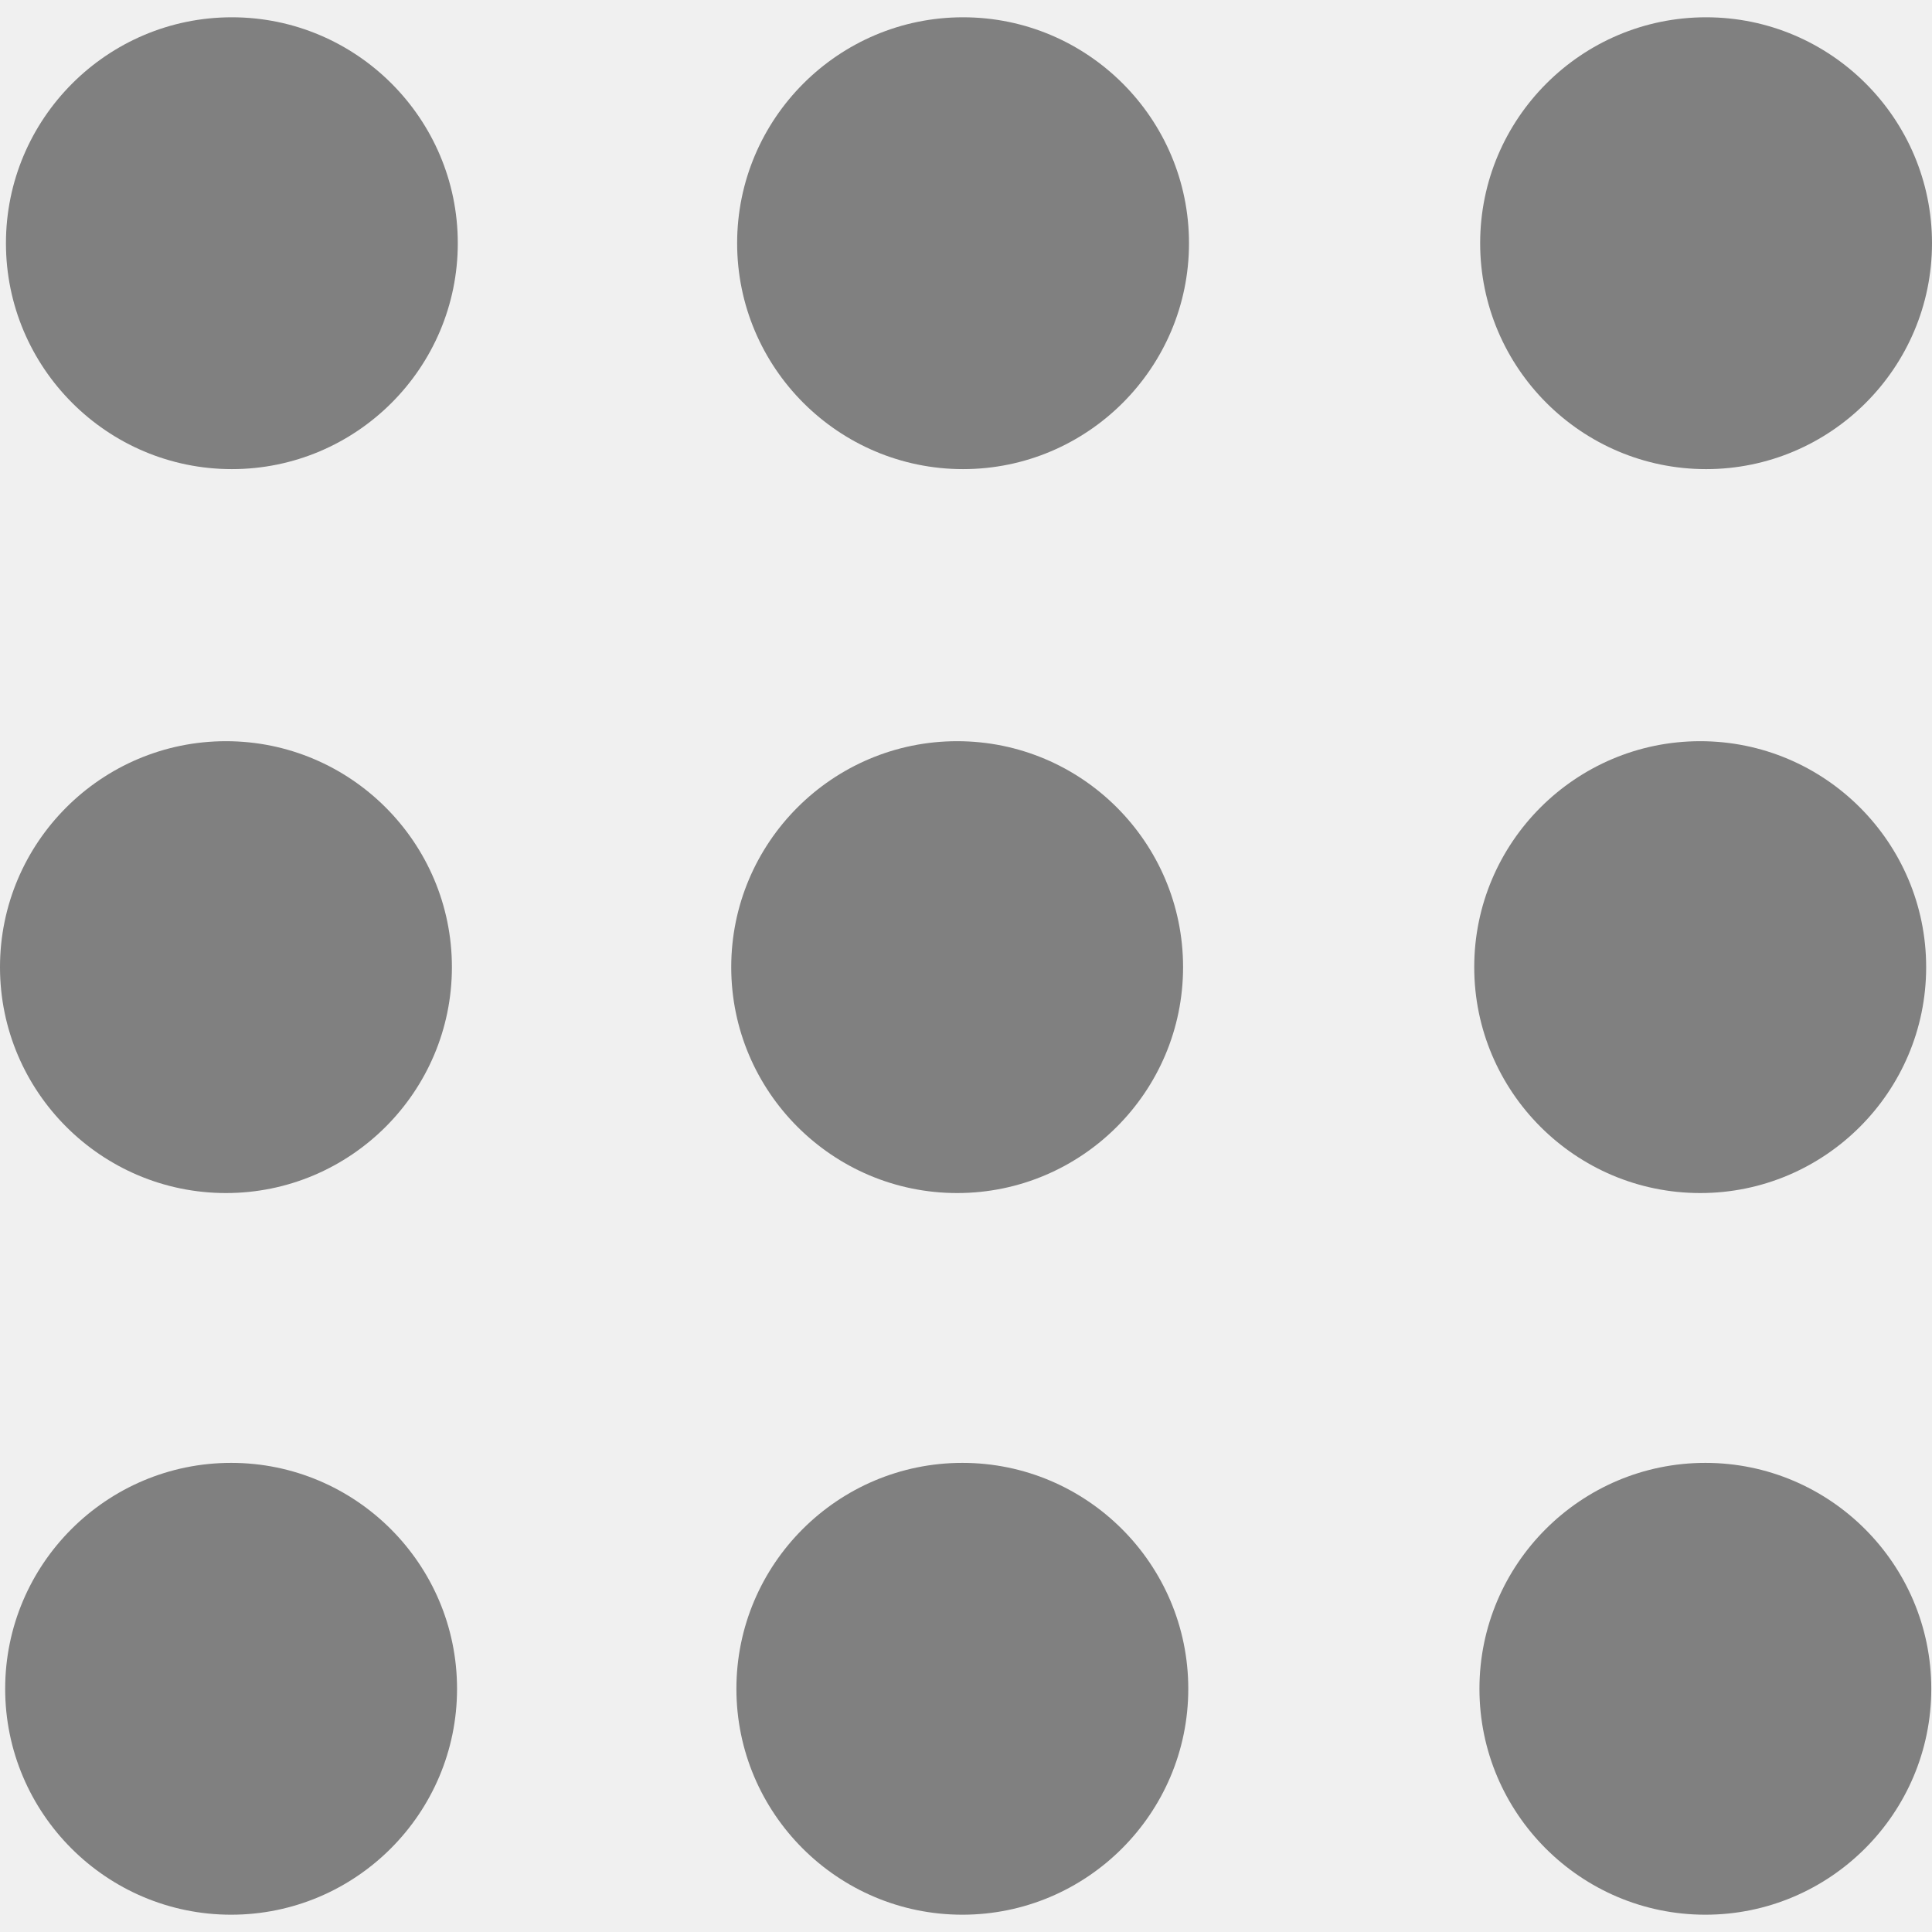
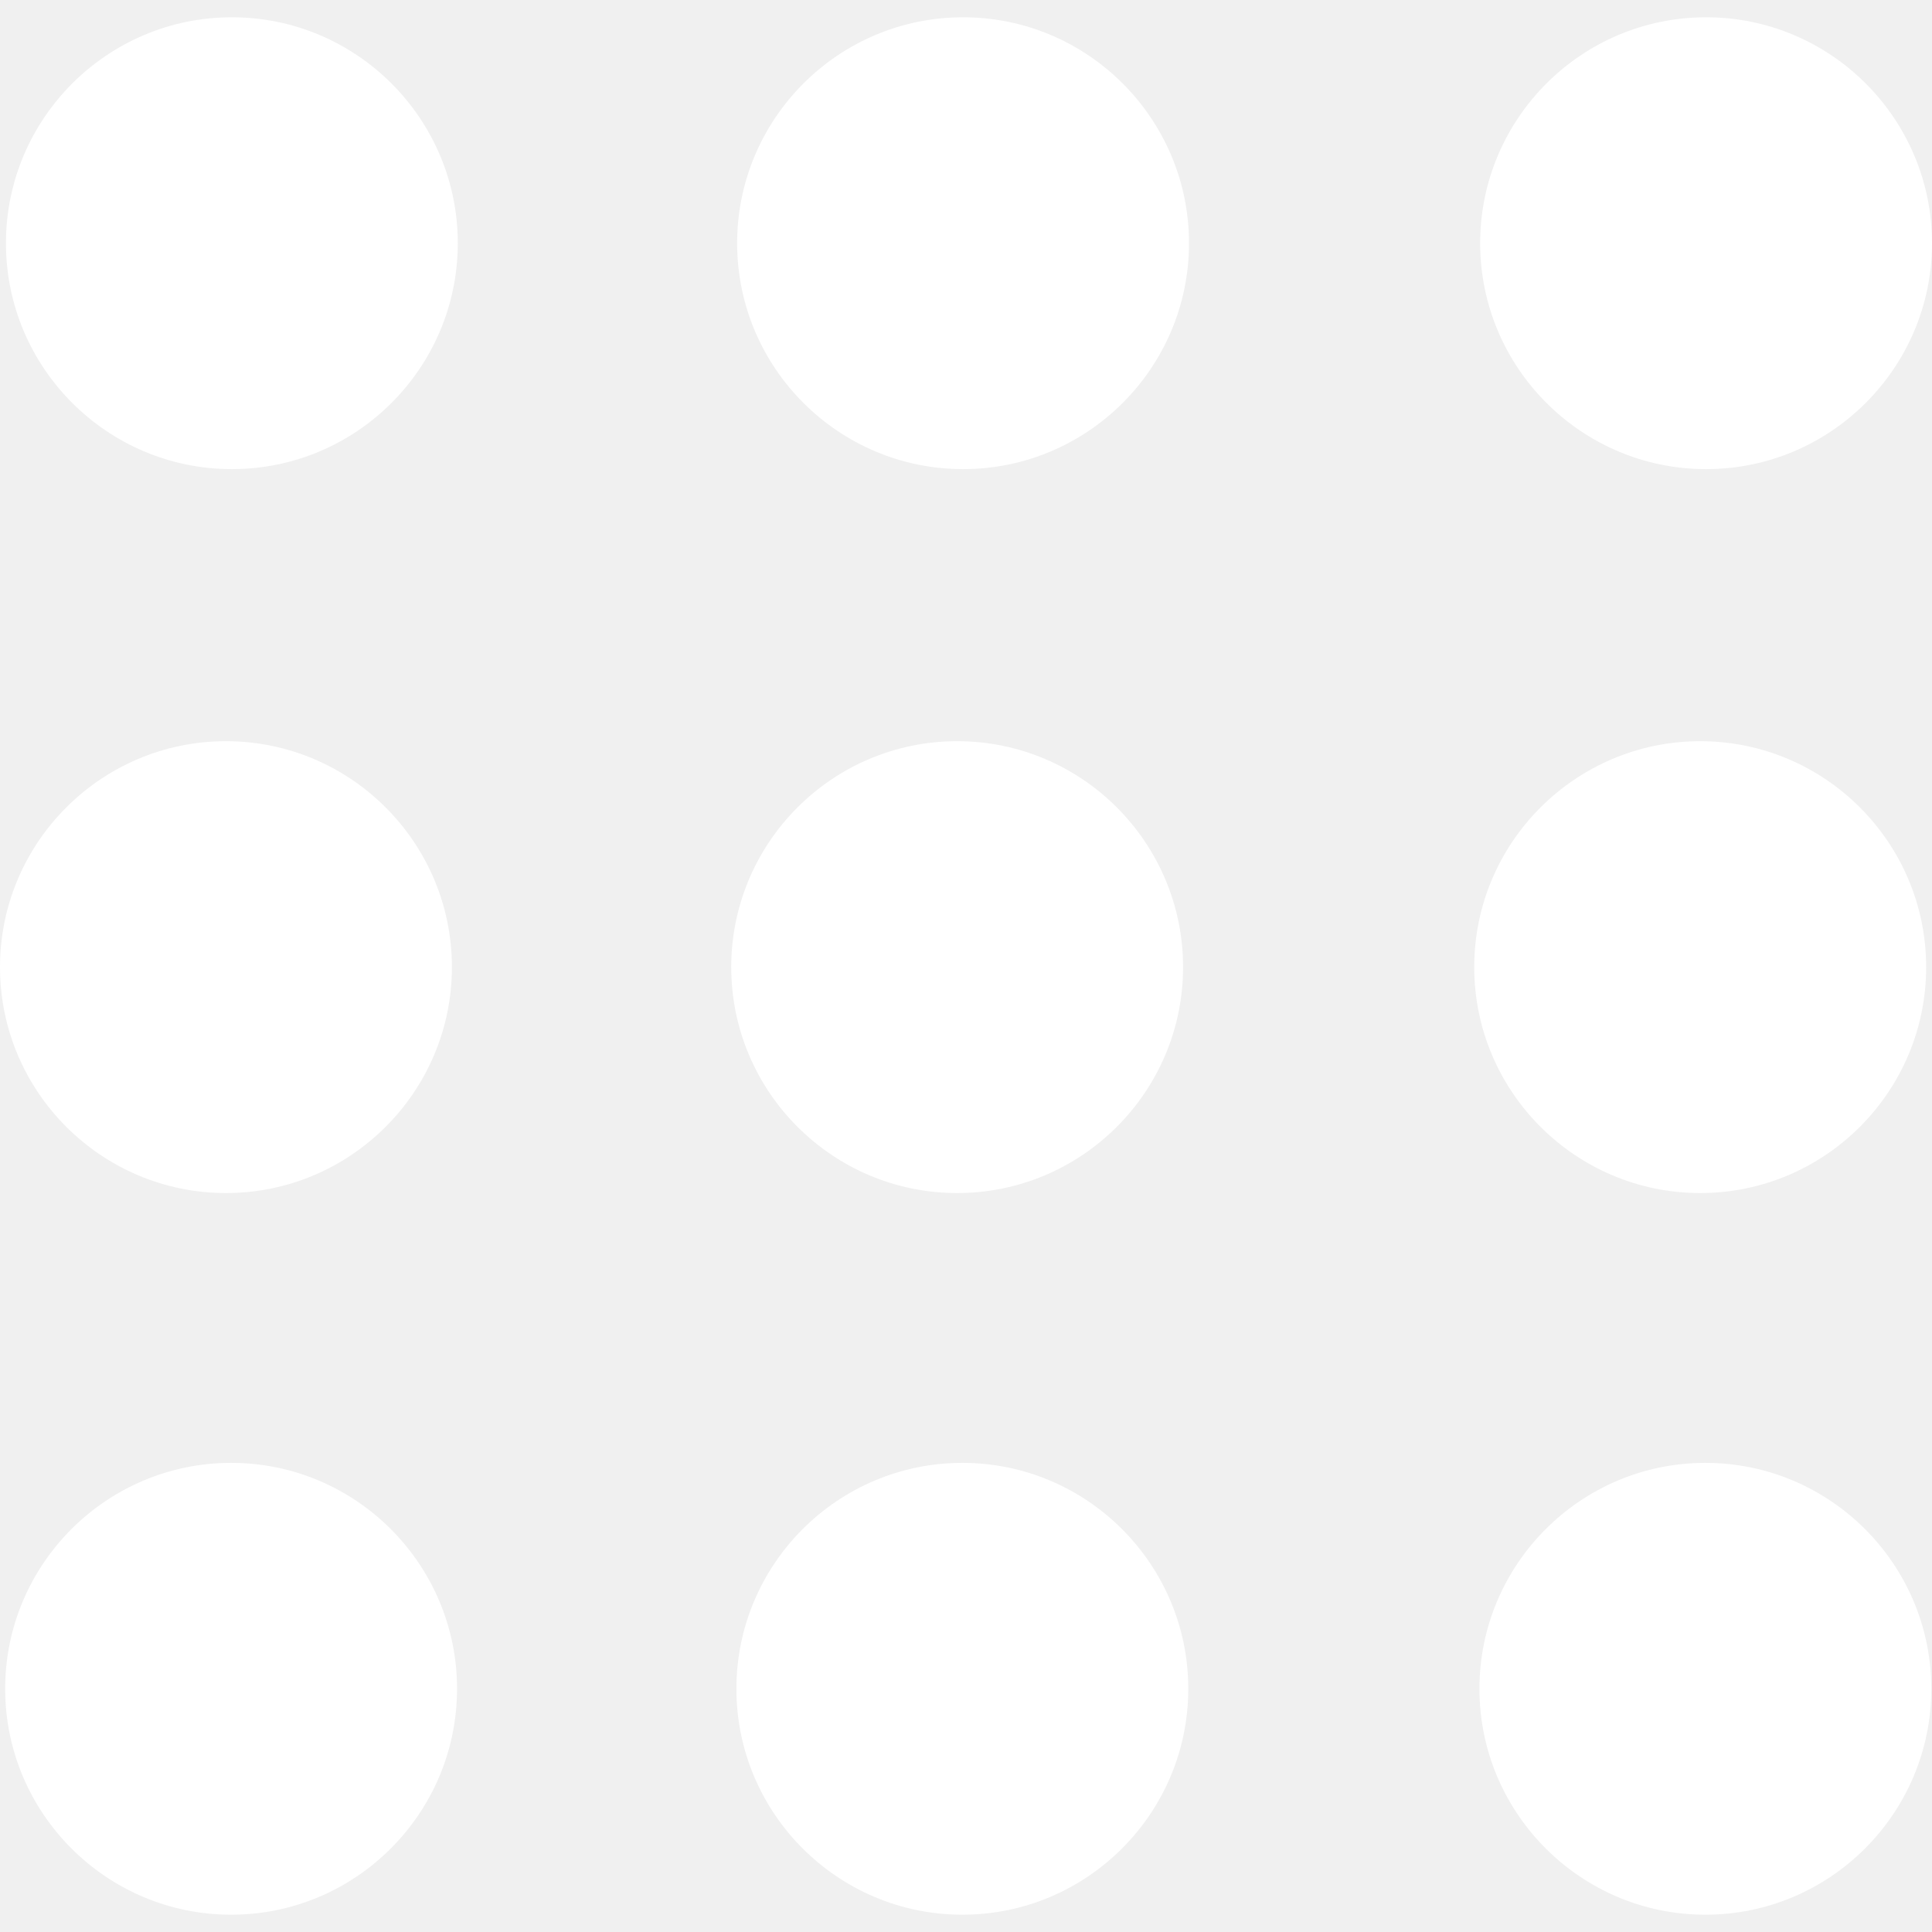
- <svg xmlns="http://www.w3.org/2000/svg" version="1.1" id="Capa_1" x="0px" y="0px" width="276.167px" height="276.167px" viewBox="0 0 276.167 276.167" style="enable-background:new 0 0 276.167 276.167;" xml:space="preserve" fill="gray">
+ <svg xmlns="http://www.w3.org/2000/svg" version="1.1" id="Capa_1" x="0px" y="0px" width="276.167px" height="276.167px" viewBox="0 0 276.167 276.167" style="enable-background:new 0 0 276.167 276.167;" xml:space="preserve" fill="#fff">
  <g>
    <g>
      <path d="M33.144,2.471C15.336,2.471,0.85,16.958,0.85,34.765s14.48,32.293,32.294,32.293s32.294-14.486,32.294-32.293    S50.951,2.471,33.144,2.471z" />
      <path d="M137.663,2.471c-17.807,0-32.294,14.487-32.294,32.294s14.487,32.293,32.294,32.293c17.808,0,32.297-14.486,32.297-32.293    S155.477,2.471,137.663,2.471z" />
      <path d="M243.873,67.059c17.804,0,32.294-14.486,32.294-32.293S261.689,2.471,243.873,2.471s-32.294,14.487-32.294,32.294    S226.068,67.059,243.873,67.059z" />
      <path d="M32.3,170.539c17.807,0,32.297-14.483,32.297-32.293c0-17.811-14.49-32.297-32.297-32.297S0,120.436,0,138.246    C0,156.056,14.493,170.539,32.3,170.539z" />
      <path d="M136.819,170.539c17.804,0,32.294-14.483,32.294-32.293c0-17.811-14.478-32.297-32.294-32.297    c-17.813,0-32.294,14.486-32.294,32.297C104.525,156.056,119.012,170.539,136.819,170.539z" />
      <path d="M243.038,170.539c17.811,0,32.294-14.483,32.294-32.293c0-17.811-14.483-32.297-32.294-32.297    s-32.306,14.486-32.306,32.297C210.732,156.056,225.222,170.539,243.038,170.539z" />
      <path d="M33.039,209.108c-17.807,0-32.3,14.483-32.3,32.294c0,17.804,14.493,32.293,32.3,32.293s32.293-14.482,32.293-32.293    S50.846,209.108,33.039,209.108z" />
      <path d="M137.564,209.108c-17.808,0-32.3,14.483-32.3,32.294c0,17.804,14.487,32.293,32.3,32.293    c17.804,0,32.293-14.482,32.293-32.293S155.368,209.108,137.564,209.108z" />
      <path d="M243.771,209.108c-17.804,0-32.294,14.483-32.294,32.294c0,17.804,14.49,32.293,32.294,32.293    c17.811,0,32.294-14.482,32.294-32.293S261.575,209.108,243.771,209.108z" />
    </g>
  </g>
  <g>
</g>
  <g>
</g>
  <g>
</g>
  <g>
</g>
  <g>
</g>
  <g>
</g>
  <g>
</g>
  <g>
</g>
  <g>
</g>
  <g>
</g>
  <g>
</g>
  <g>
</g>
  <g>
</g>
  <g>
</g>
  <g>
</g>
</svg>
